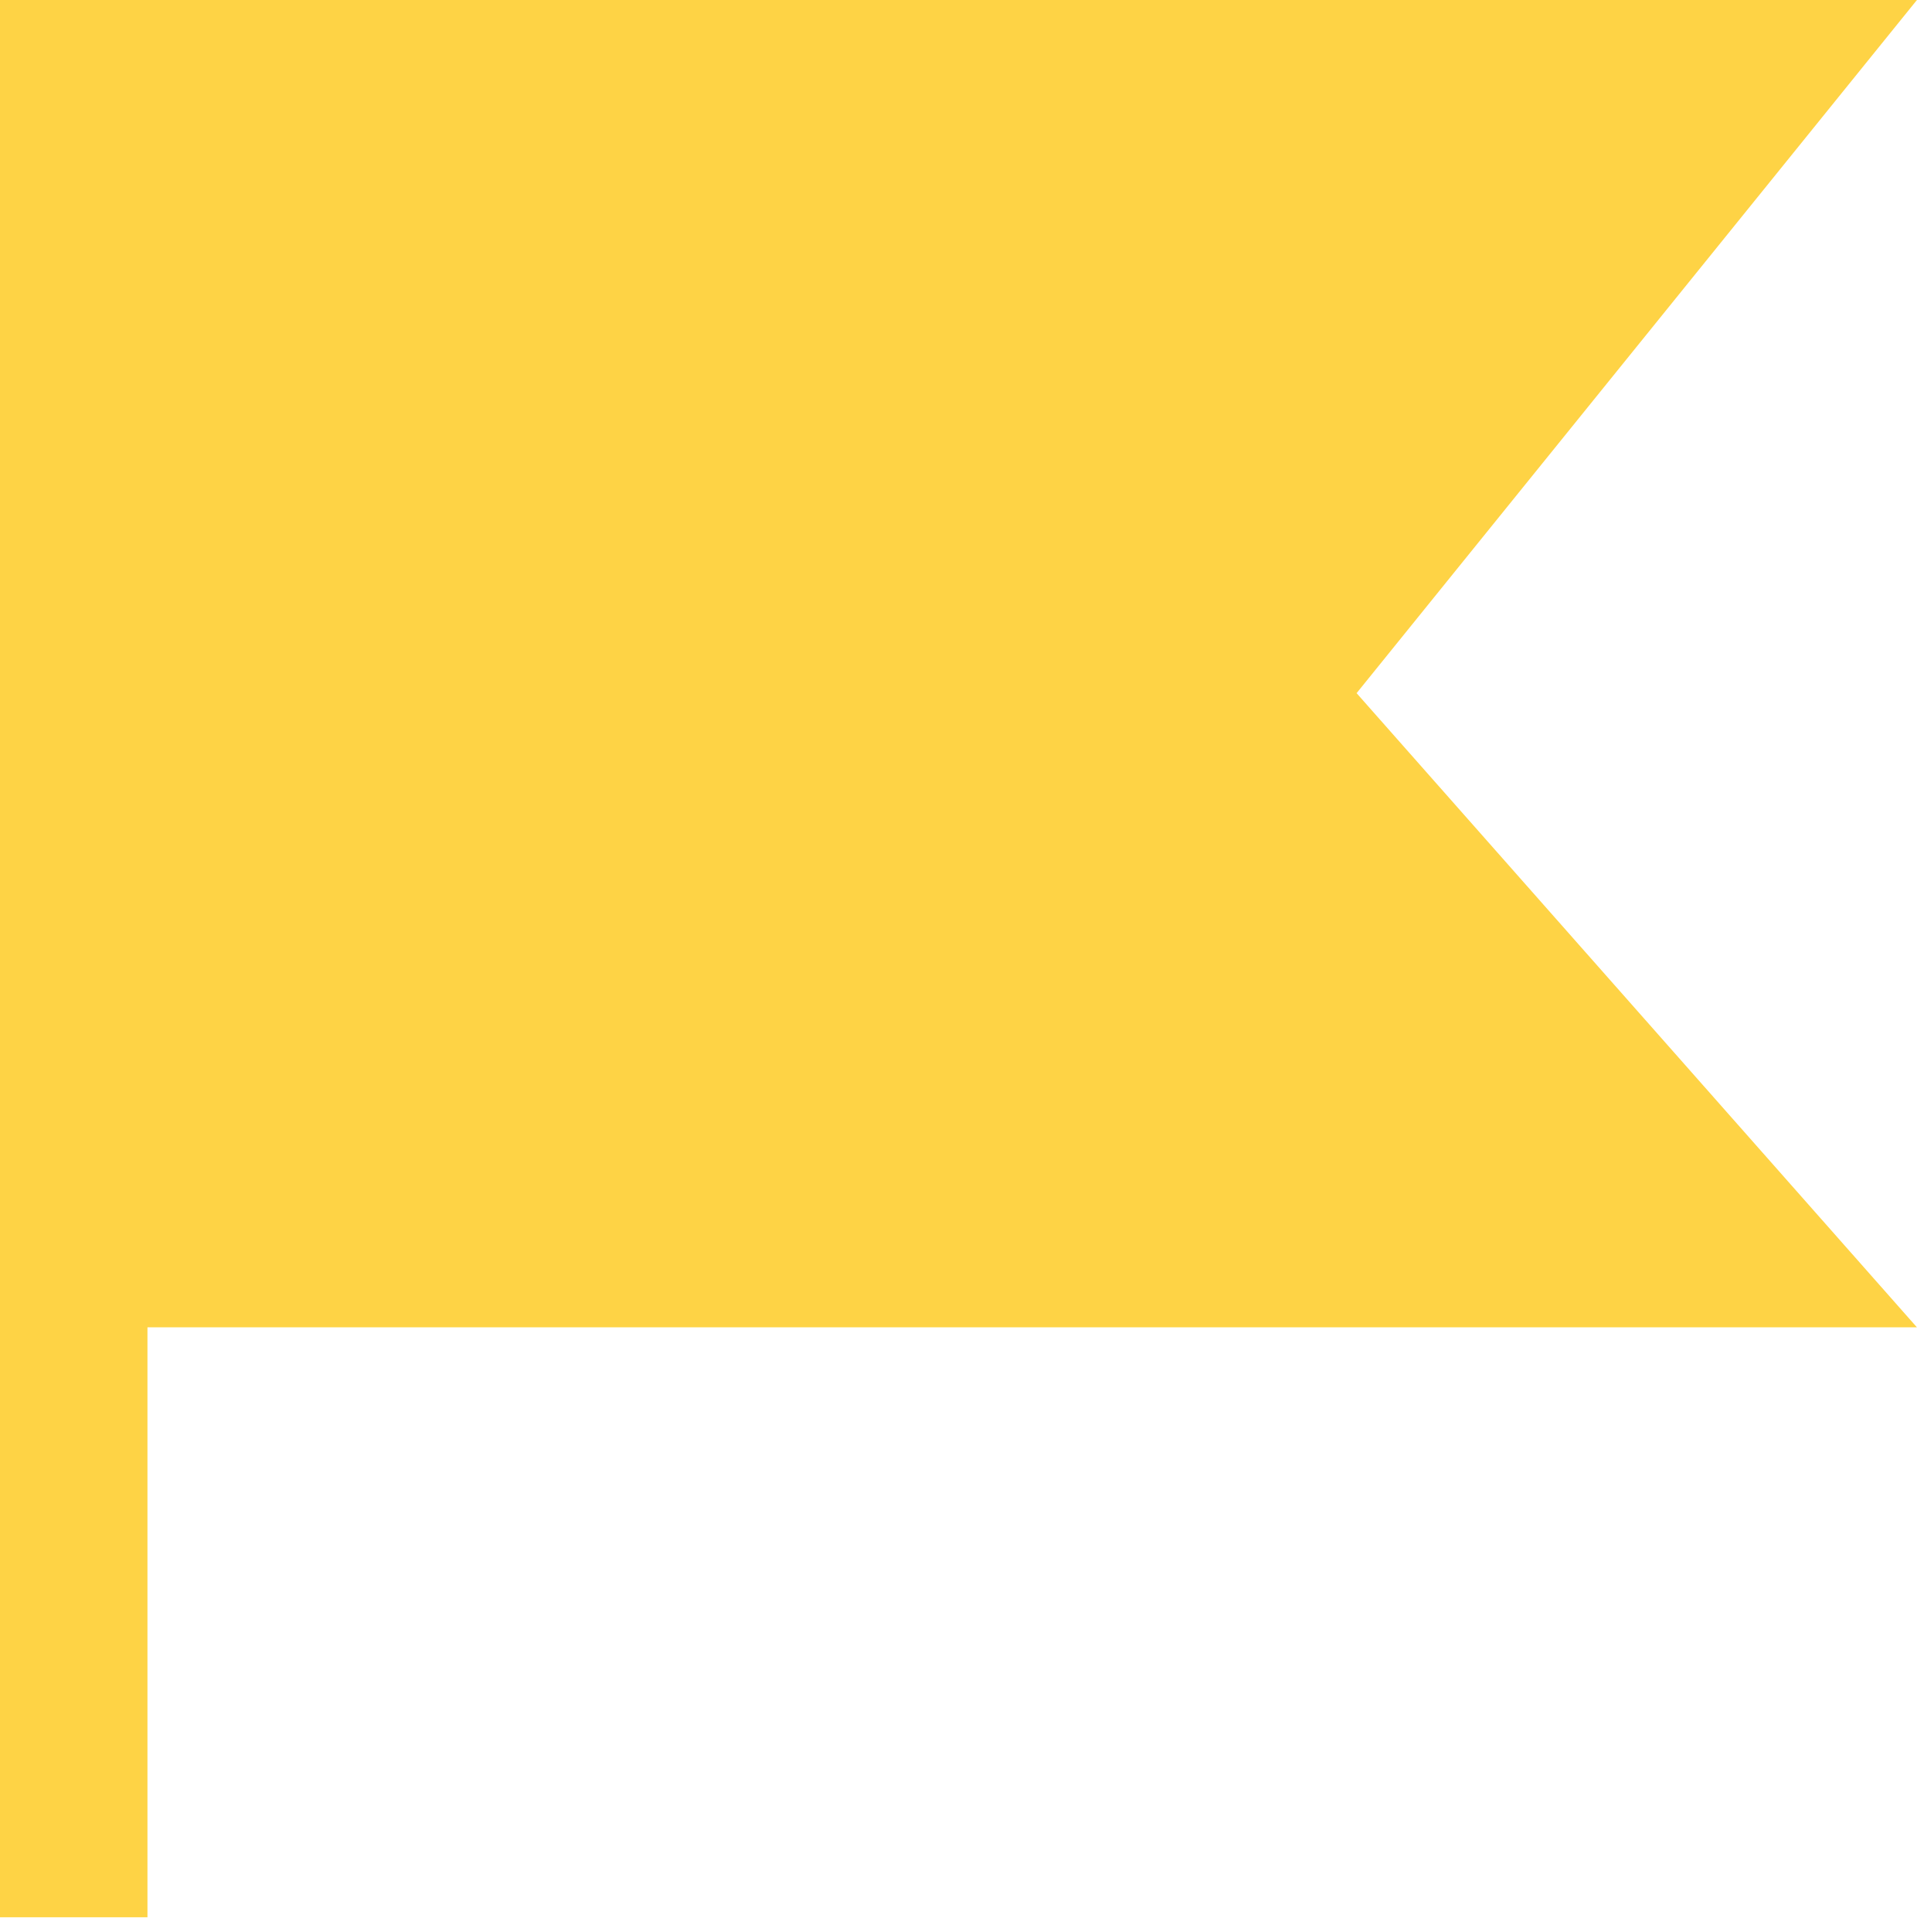
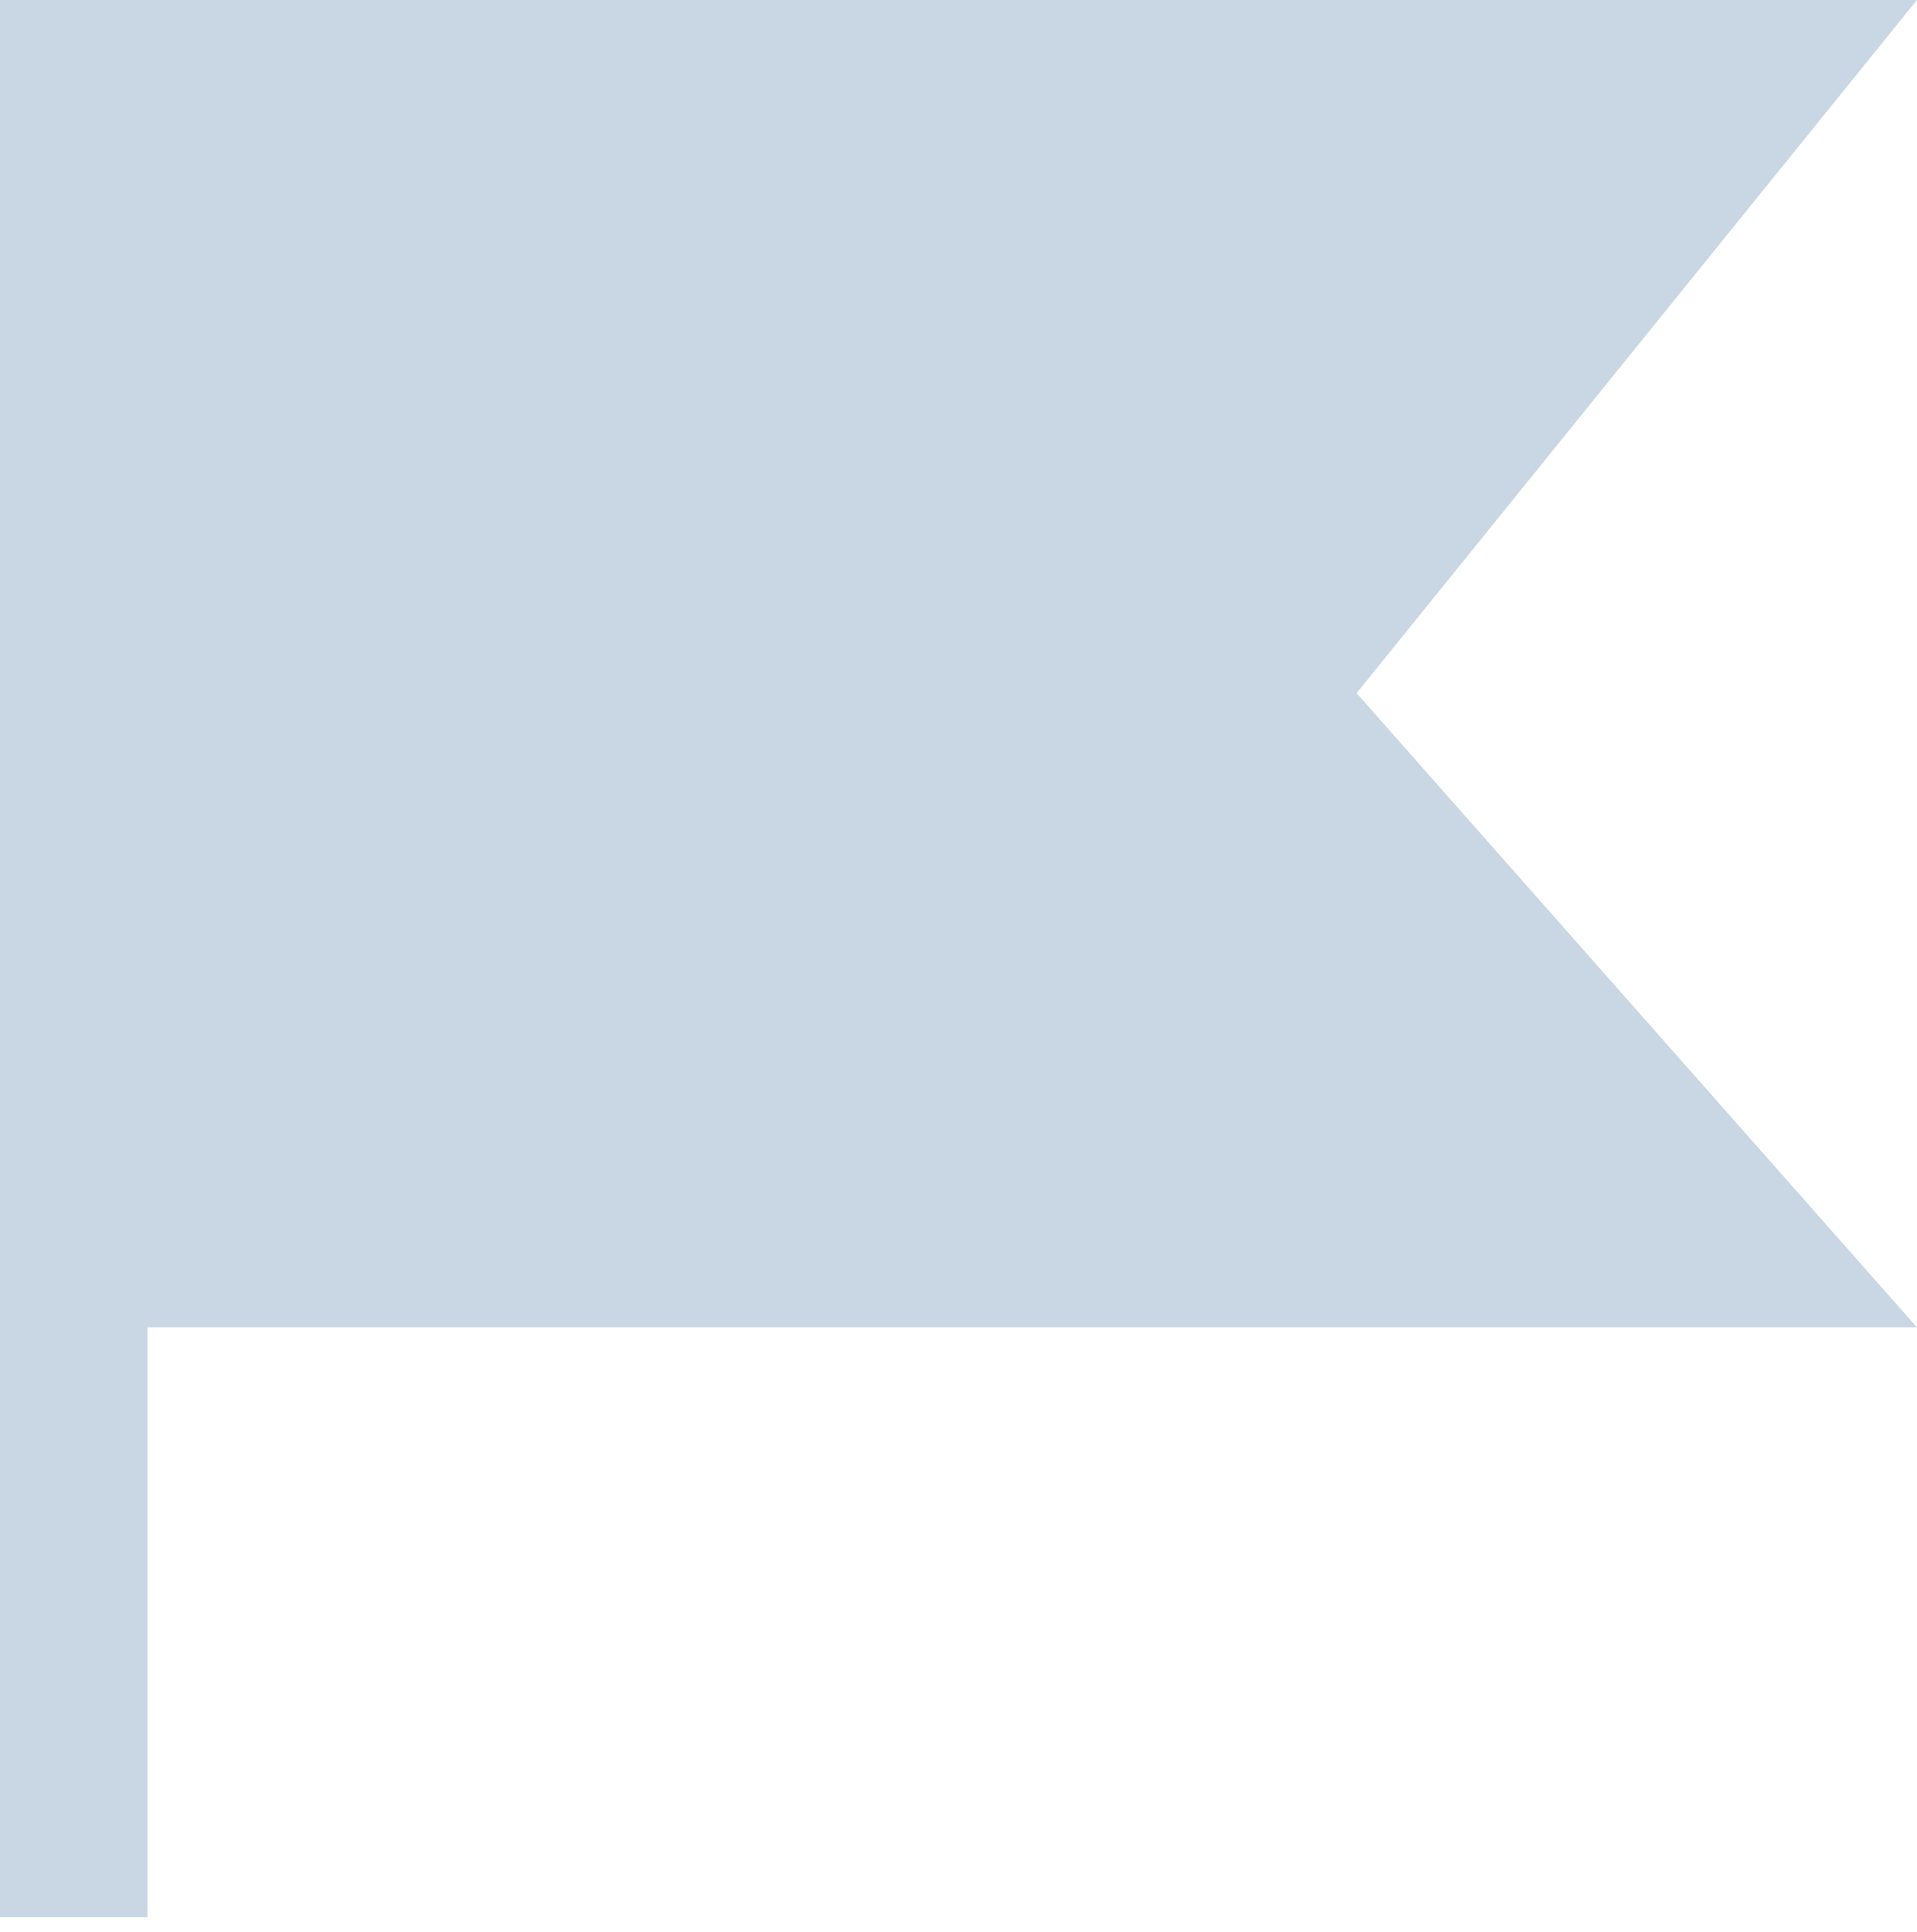
<svg xmlns="http://www.w3.org/2000/svg" version="1.1" id="Layer_1" x="0px" y="0px" viewBox="0 0 13 13.1" enable-background="new 0 0 13 13.1" xml:space="preserve">
-   <path id="SVGID_1_" fill="#fed345" d="M13,9H0V0h13L9.2,4.7L13,9L13,9z M0,13V9h1v4H0L0,13z" />
+   <path id="SVGID_1_" fill="#C8D7E3" d="M13,9H0V0h13L9.2,4.7L13,9L13,9z M0,13V9h1v4H0L0,13z" />
</svg>
